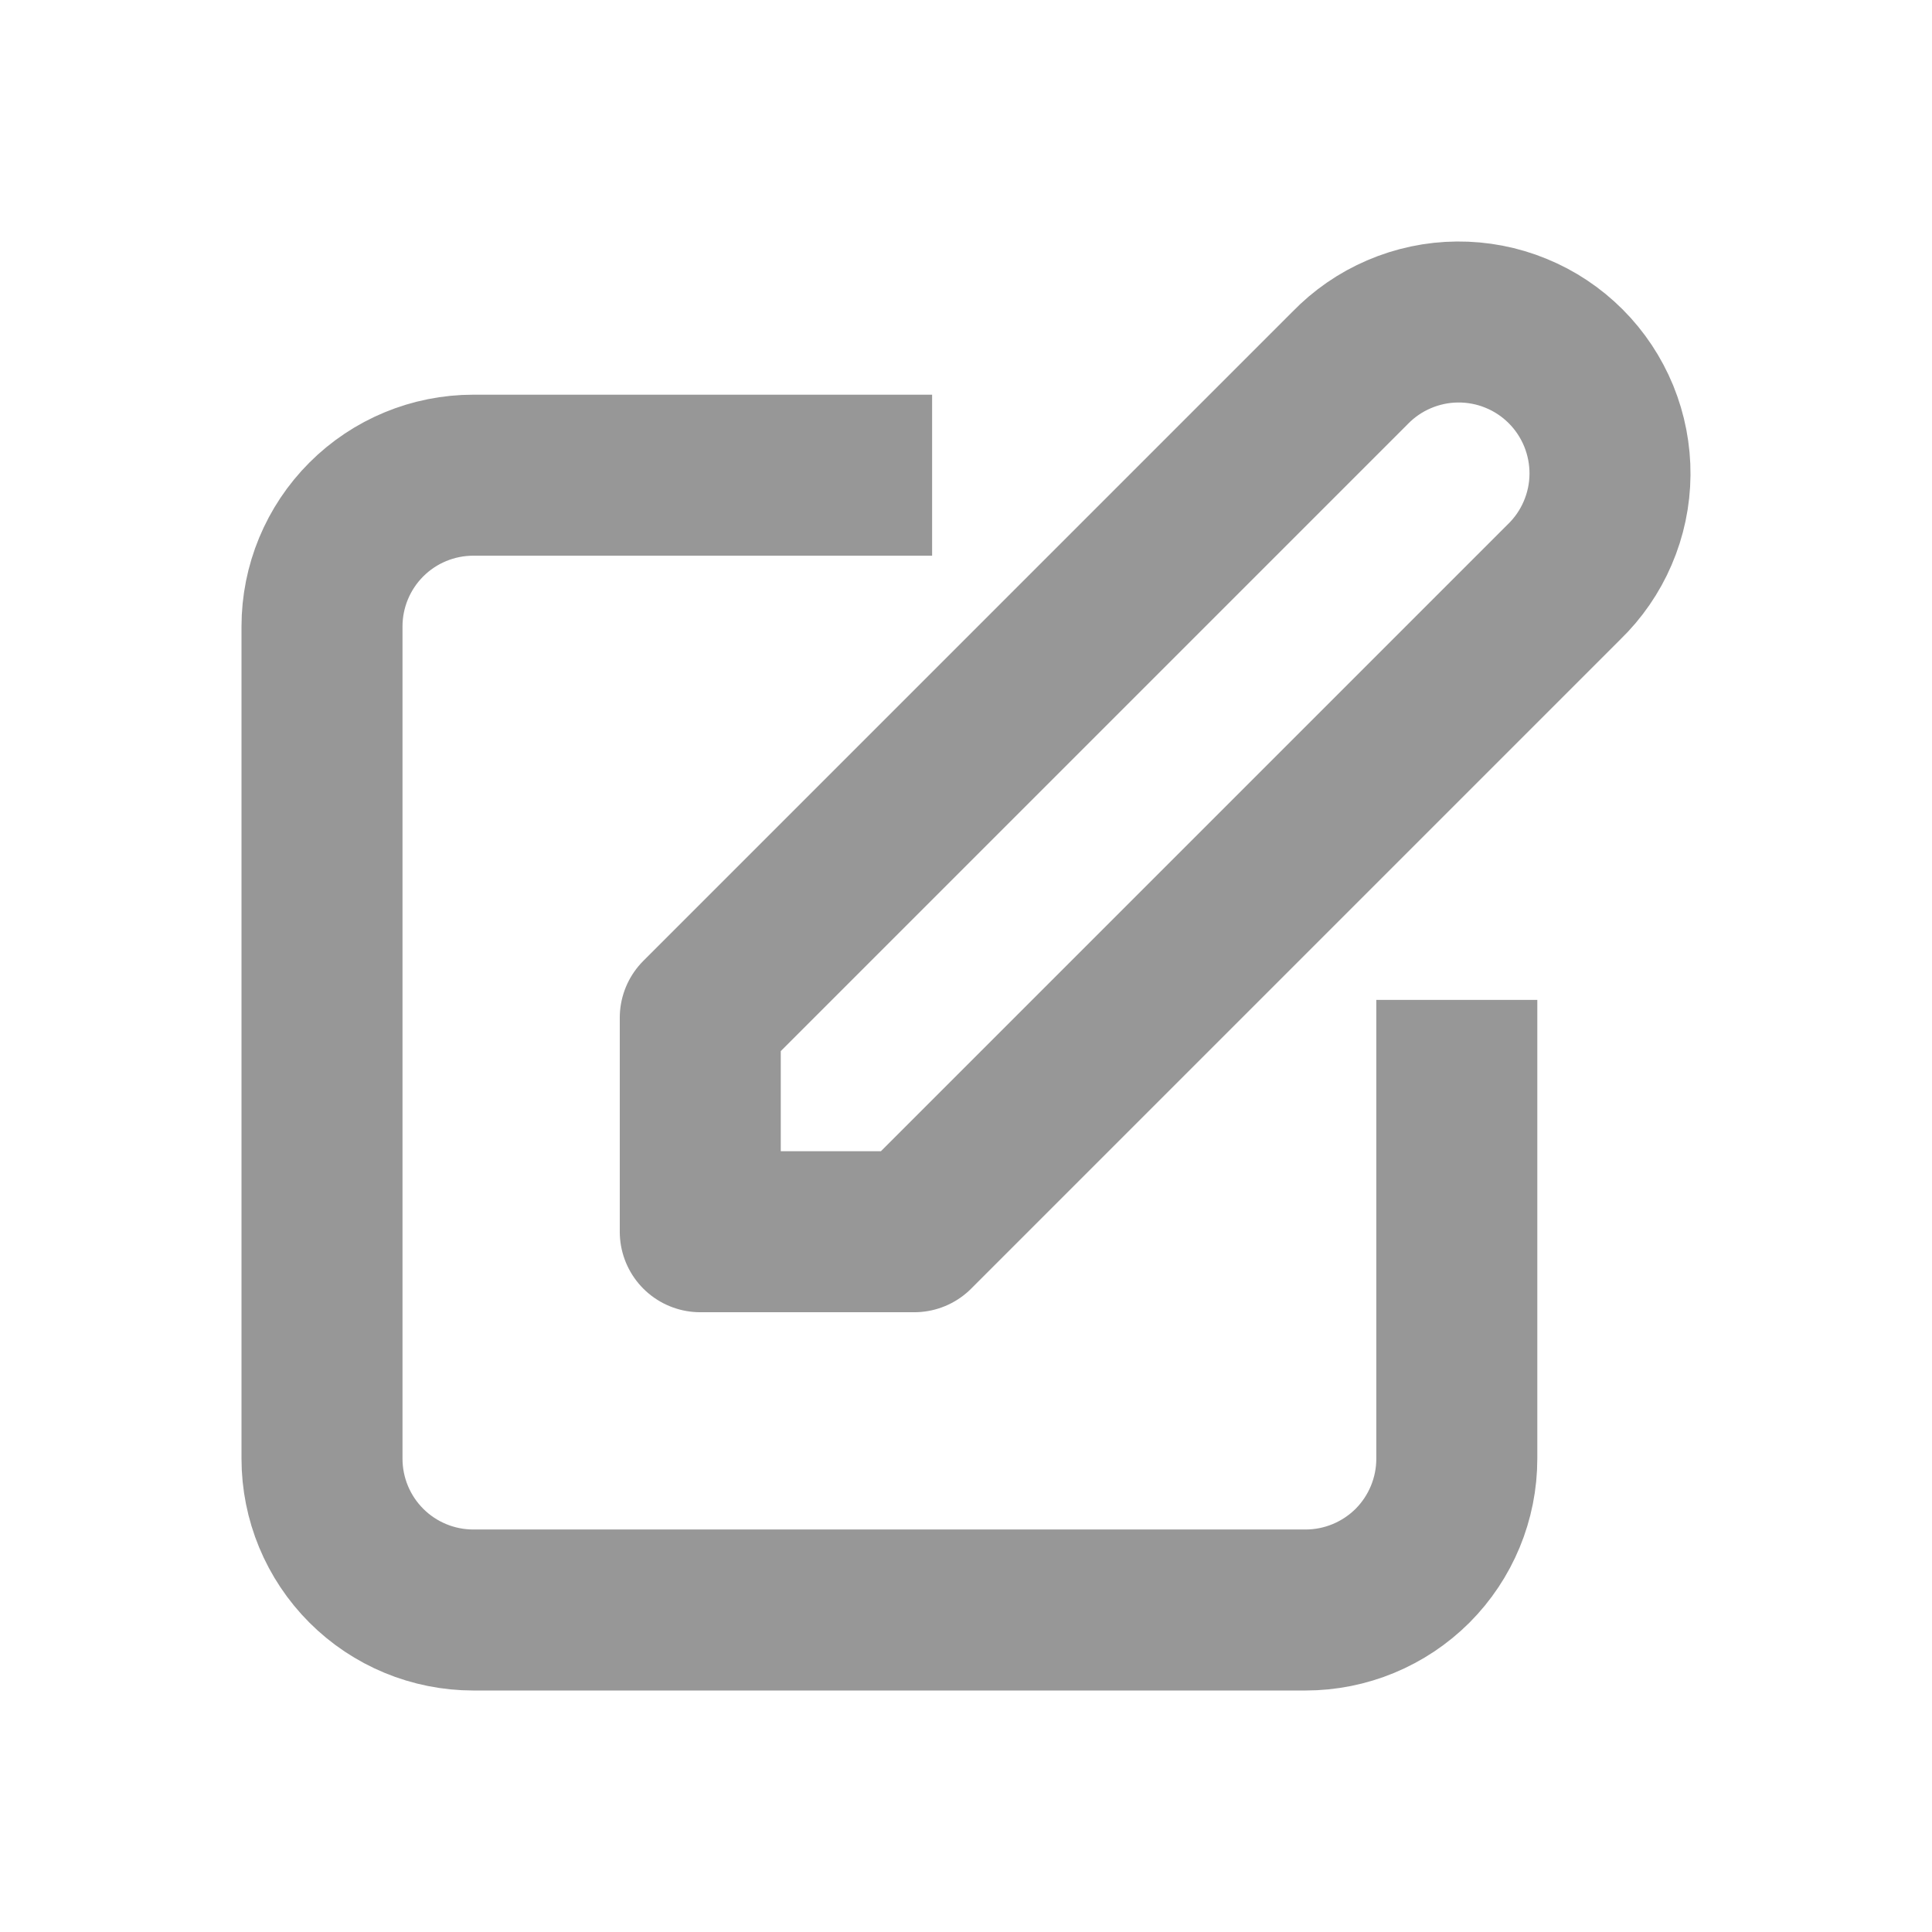
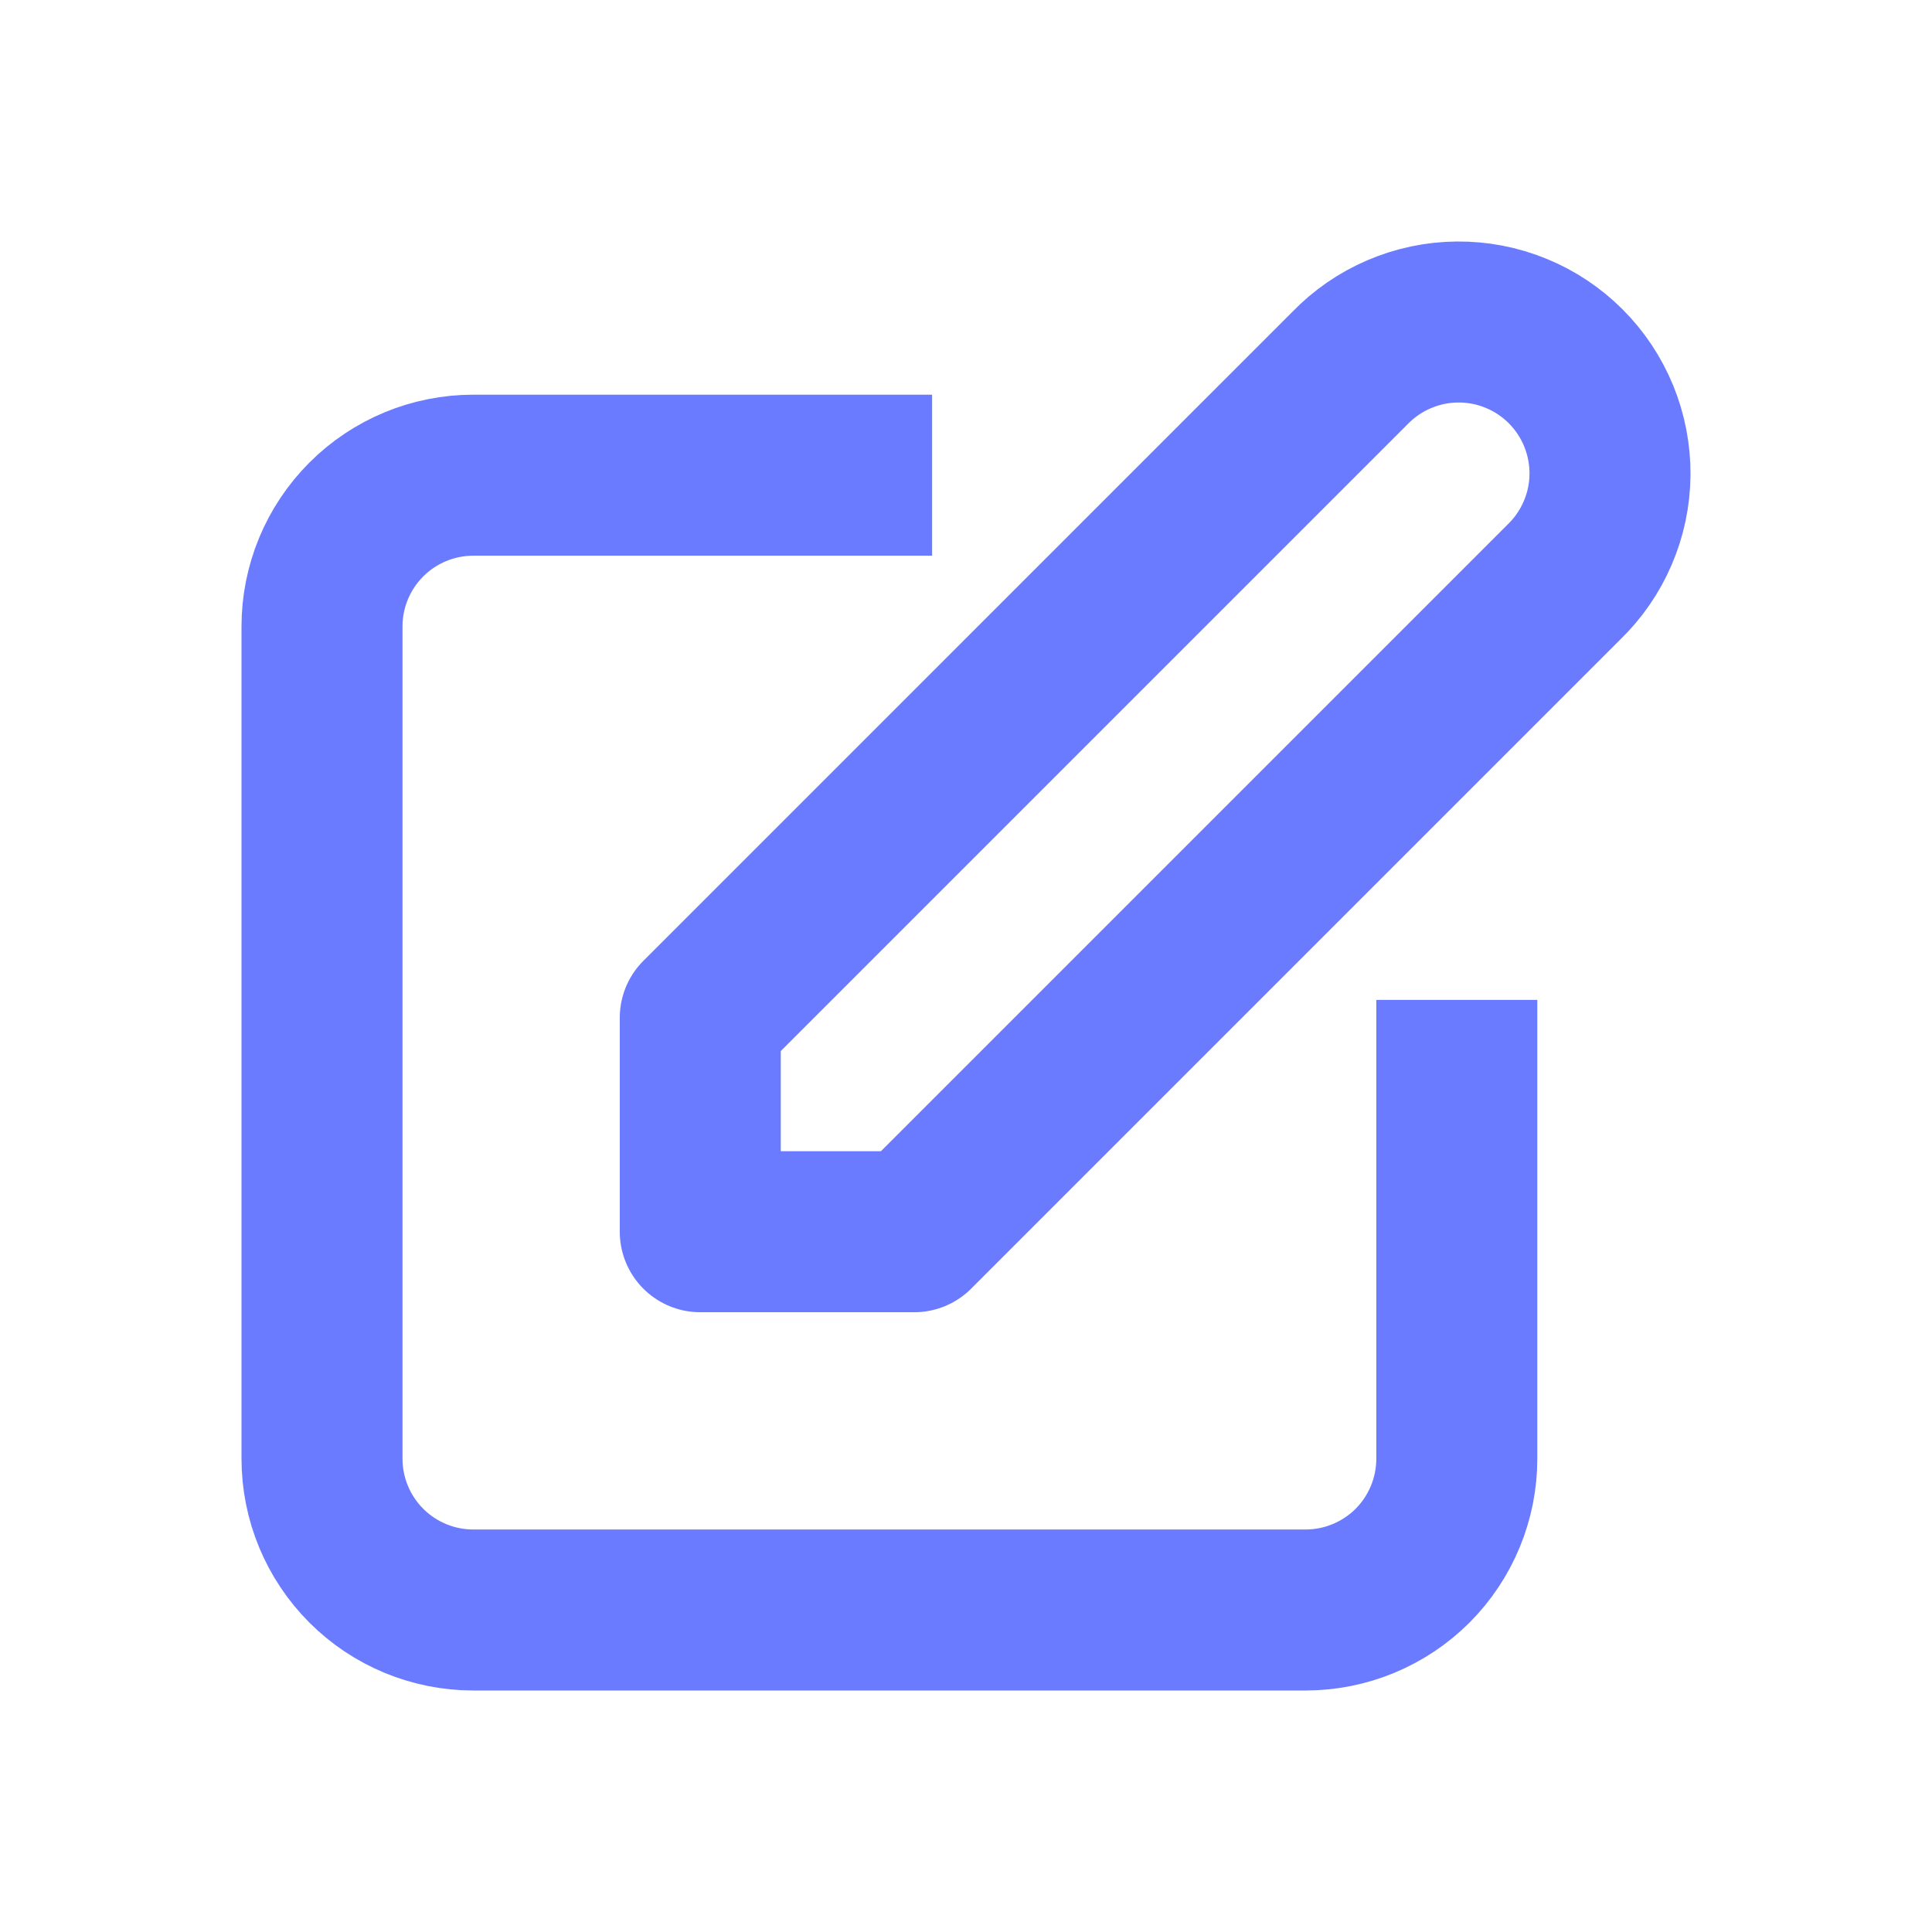
<svg xmlns="http://www.w3.org/2000/svg" width="24" height="24" viewBox="0 0 24 24" fill="none">
-   <path d="M10.579 5.903H5.88C5.381 5.903 4.903 6.101 4.551 6.453C4.198 6.806 4 7.284 4 7.782V18.12C4 18.619 4.198 19.097 4.551 19.45C4.903 19.802 5.381 20 5.88 20H16.218C16.716 20 17.194 19.802 17.547 19.45C17.899 19.097 18.097 18.619 18.097 18.12V13.421M16.768 4.574C16.942 4.394 17.149 4.251 17.378 4.153C17.608 4.054 17.855 4.002 18.104 4C18.354 3.998 18.601 4.045 18.832 4.14C19.063 4.234 19.273 4.374 19.45 4.551C19.626 4.727 19.765 4.937 19.86 5.168C19.954 5.399 20.002 5.646 20 5.896C19.998 6.146 19.946 6.392 19.847 6.622C19.749 6.851 19.606 7.058 19.426 7.232L11.357 15.301H8.699V12.643L16.768 4.574Z" stroke="#979797" stroke-width="2" stroke-linecap="square" stroke-linejoin="round" />
+   <path d="M10.579 5.903H5.88C5.381 5.903 4.903 6.101 4.551 6.453C4.198 6.806 4 7.284 4 7.782V18.12C4 18.619 4.198 19.097 4.551 19.45C4.903 19.802 5.381 20 5.88 20H16.218C16.716 20 17.194 19.802 17.547 19.45C17.899 19.097 18.097 18.619 18.097 18.12V13.421M16.768 4.574C16.942 4.394 17.149 4.251 17.378 4.153C17.608 4.054 17.855 4.002 18.104 4C18.354 3.998 18.601 4.045 18.832 4.14C19.063 4.234 19.273 4.374 19.45 4.551C19.626 4.727 19.765 4.937 19.86 5.168C19.954 5.399 20.002 5.646 20 5.896C19.998 6.146 19.946 6.392 19.847 6.622C19.749 6.851 19.606 7.058 19.426 7.232L11.357 15.301H8.699V12.643L16.768 4.574Z" stroke="#6A7BFF" stroke-width="2" stroke-linecap="square" stroke-linejoin="round" />
</svg>
